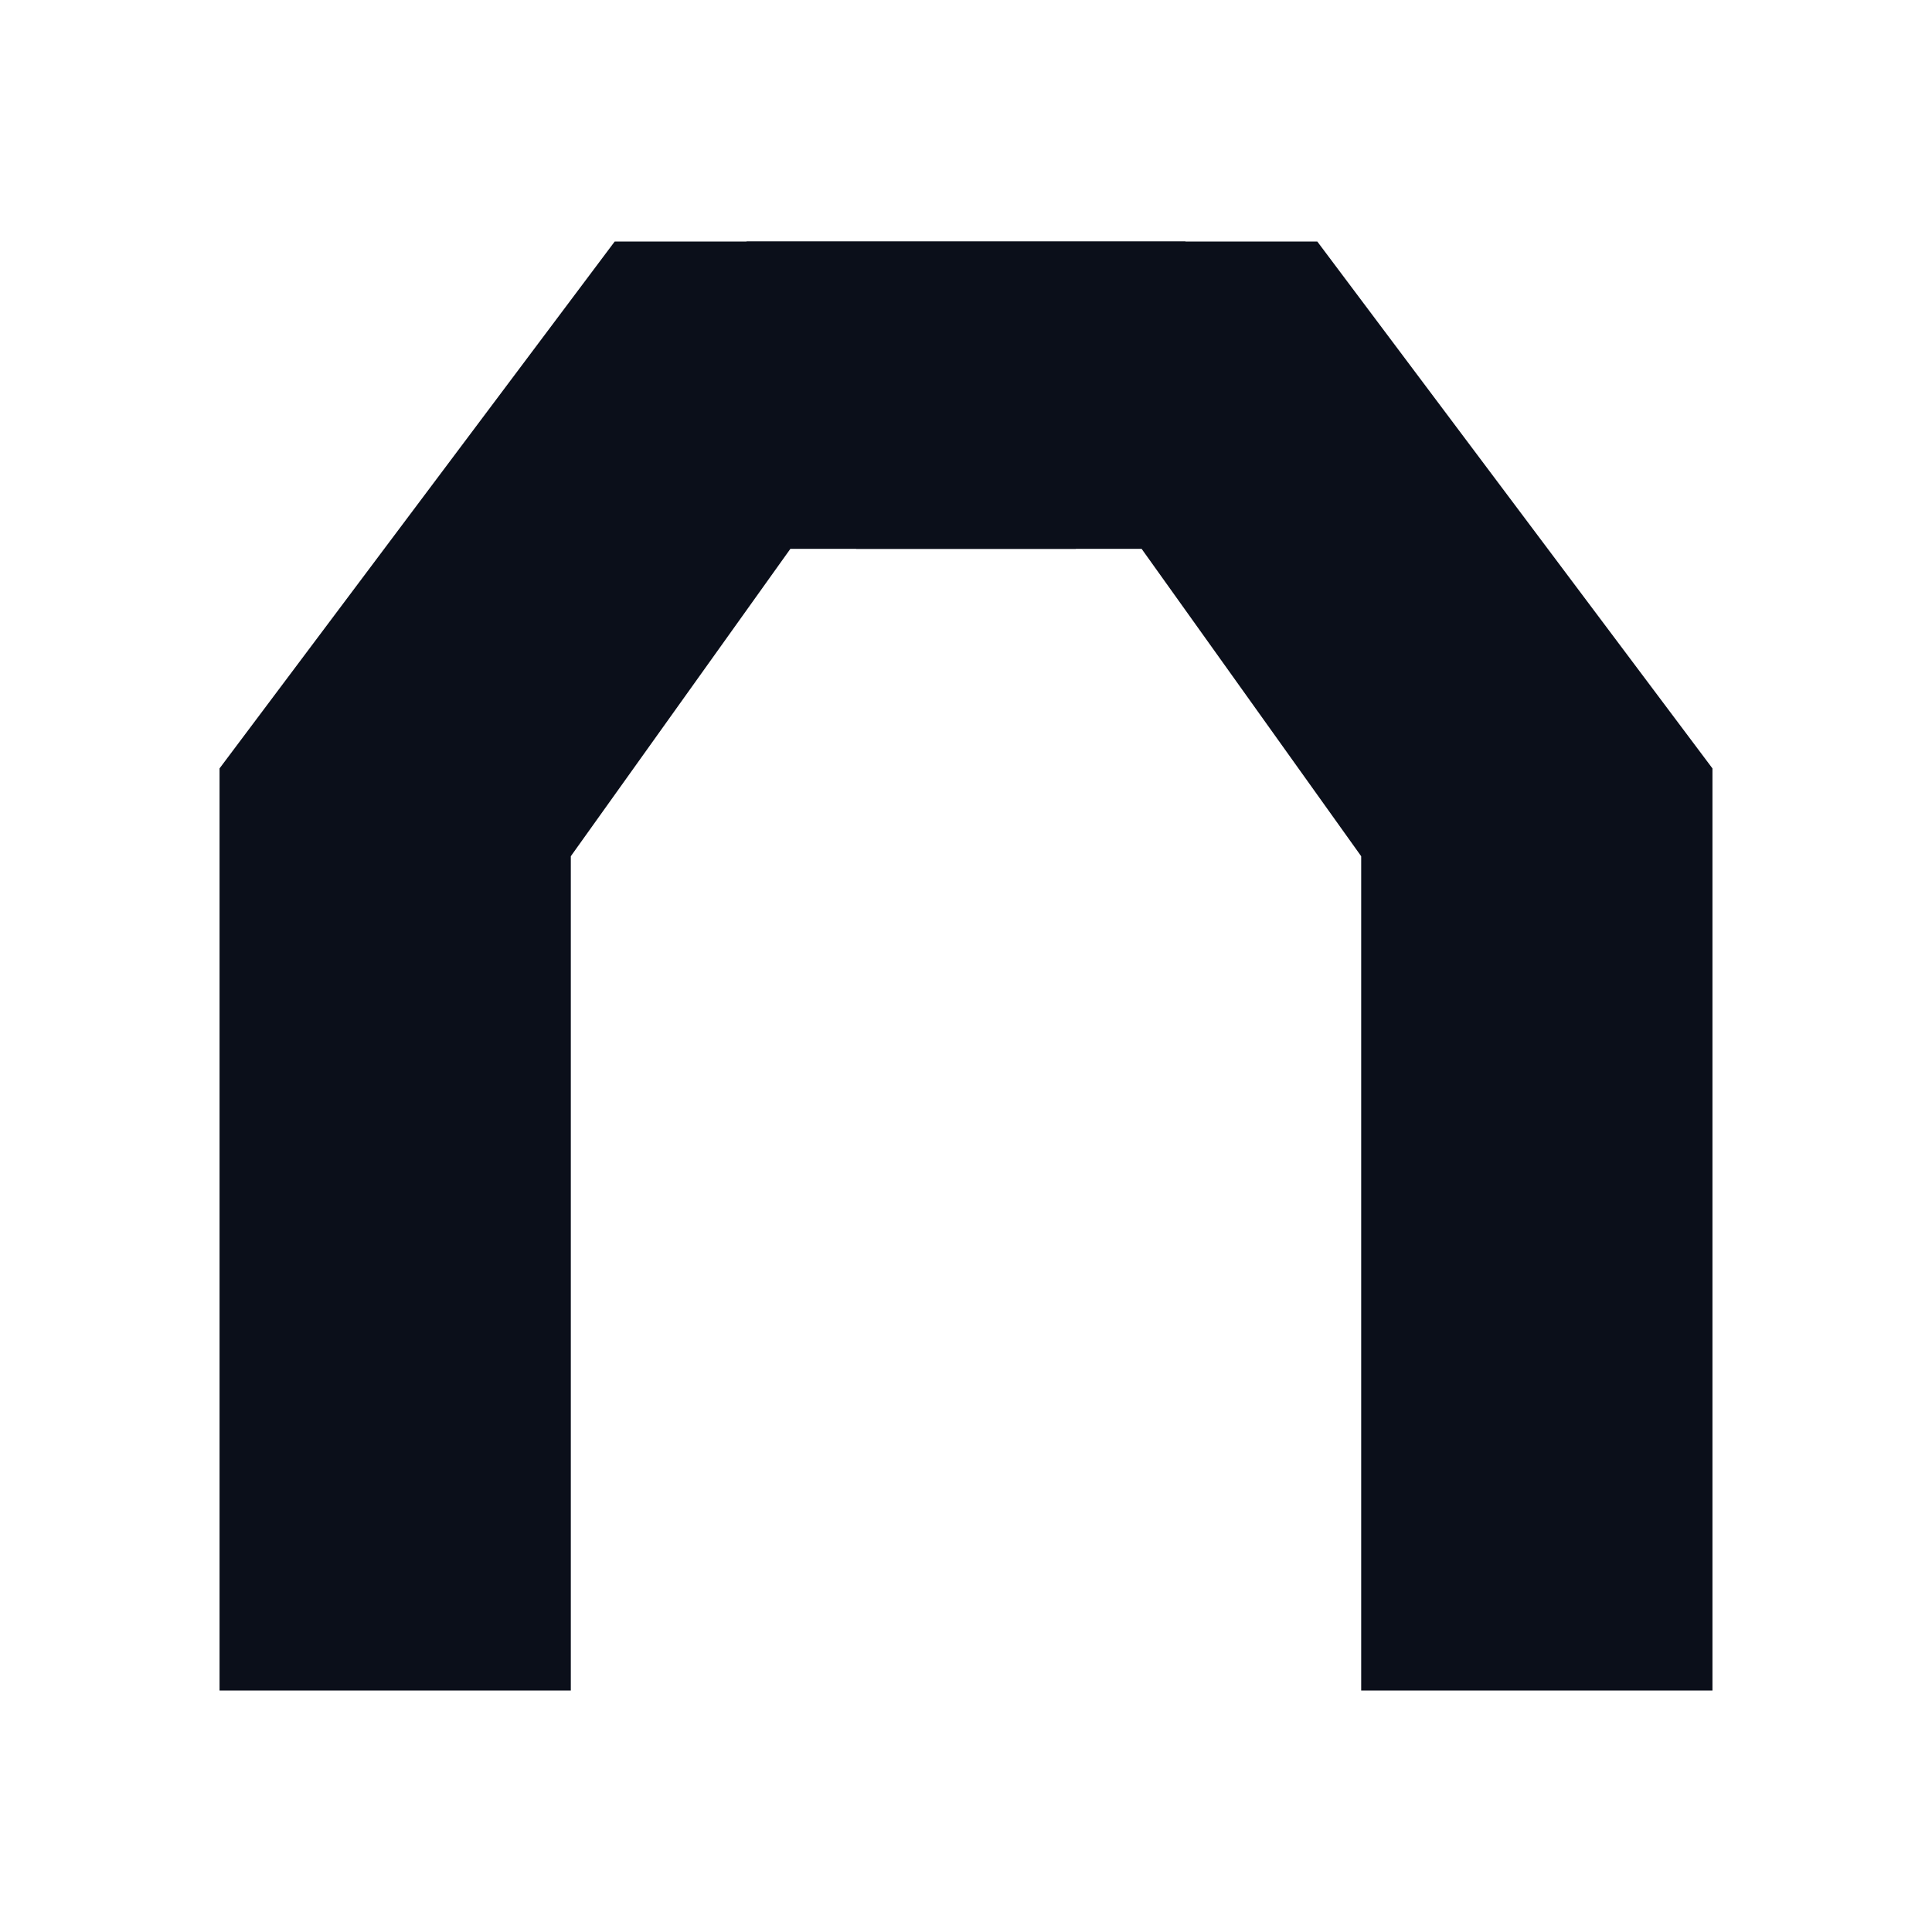
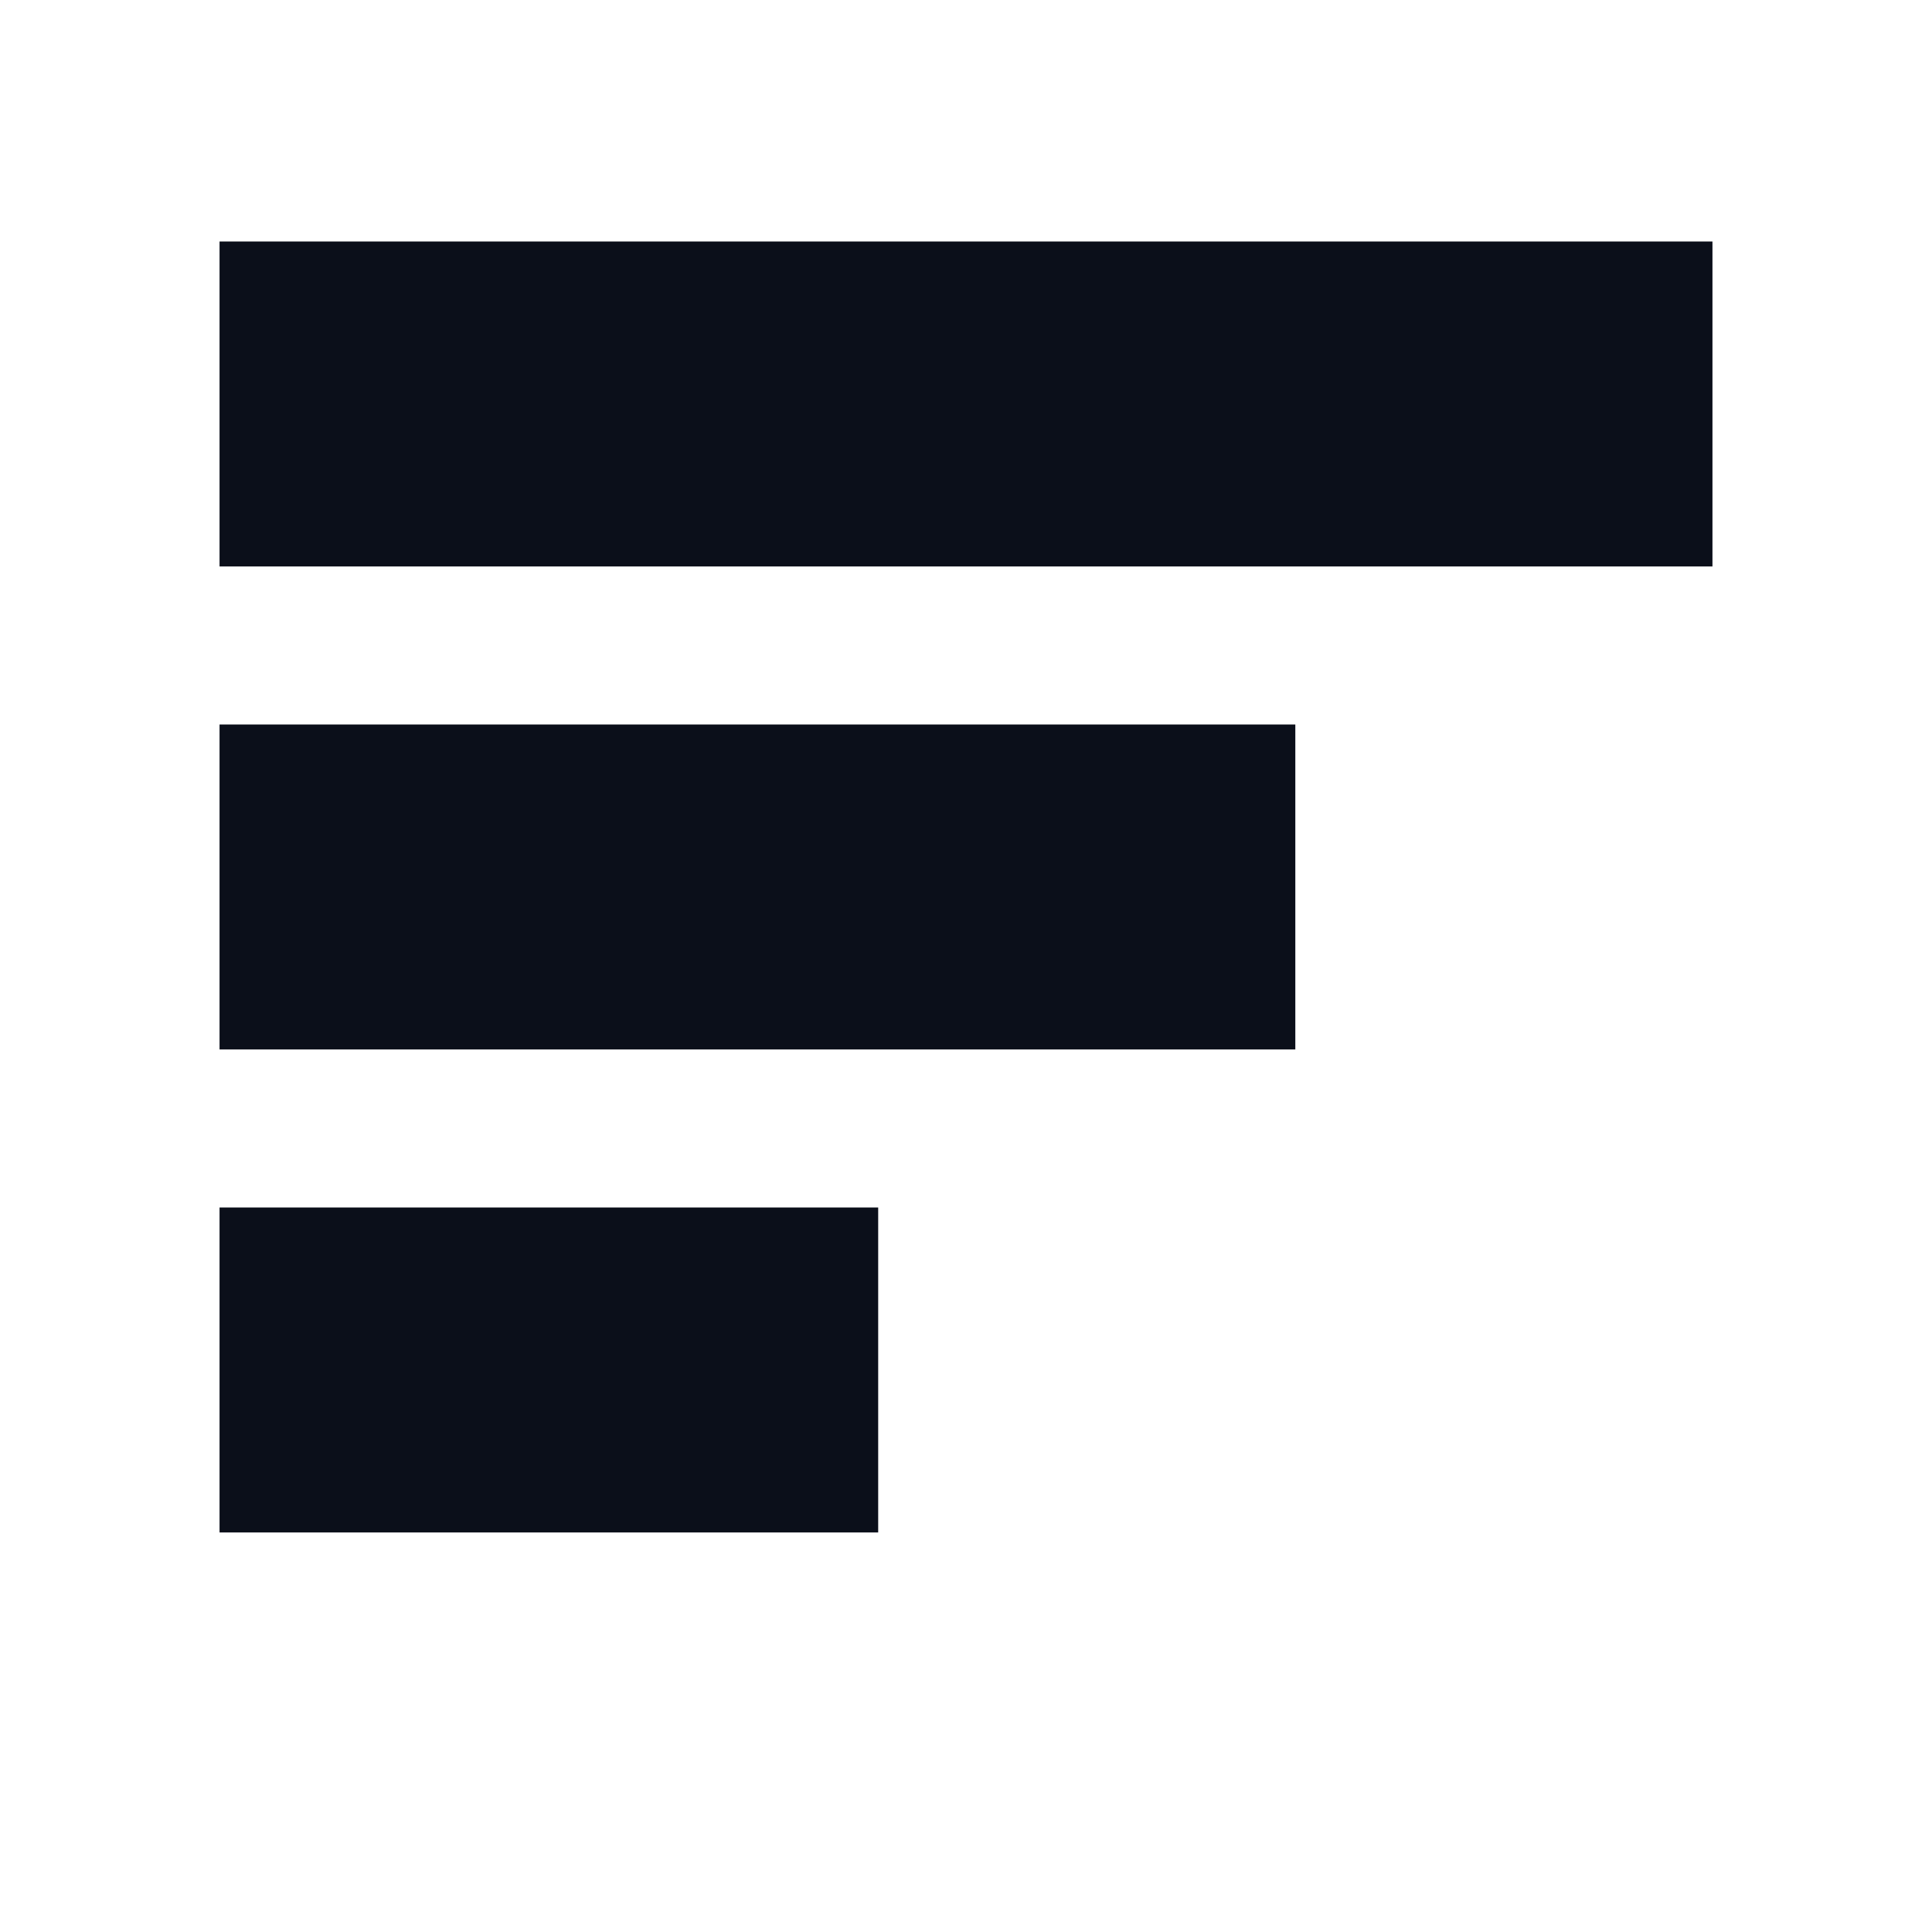
<svg xmlns="http://www.w3.org/2000/svg" viewBox="6 9 88 88">
-   <path d="M16 86 L16 44 L34 20 L66 20 L84 44 L84 86 L68 86 L68 48 L58 34 L42 34 L32 48 L32 86 Z" fill="#0B0F1A" />
-   <path d="M40 20 L60 20 L55 34 L45 34 Z" fill="#0B0F1A" />
+   <rect x="16" y="20" width="68" height="14.8" fill="#0B0F1A" />
+   <rect x="16" y="42" width="49" height="14.8" fill="#0B0F1A" />
+   <rect x="16" y="64" width="30" height="14.8" fill="#0B0F1A" />
</svg>
